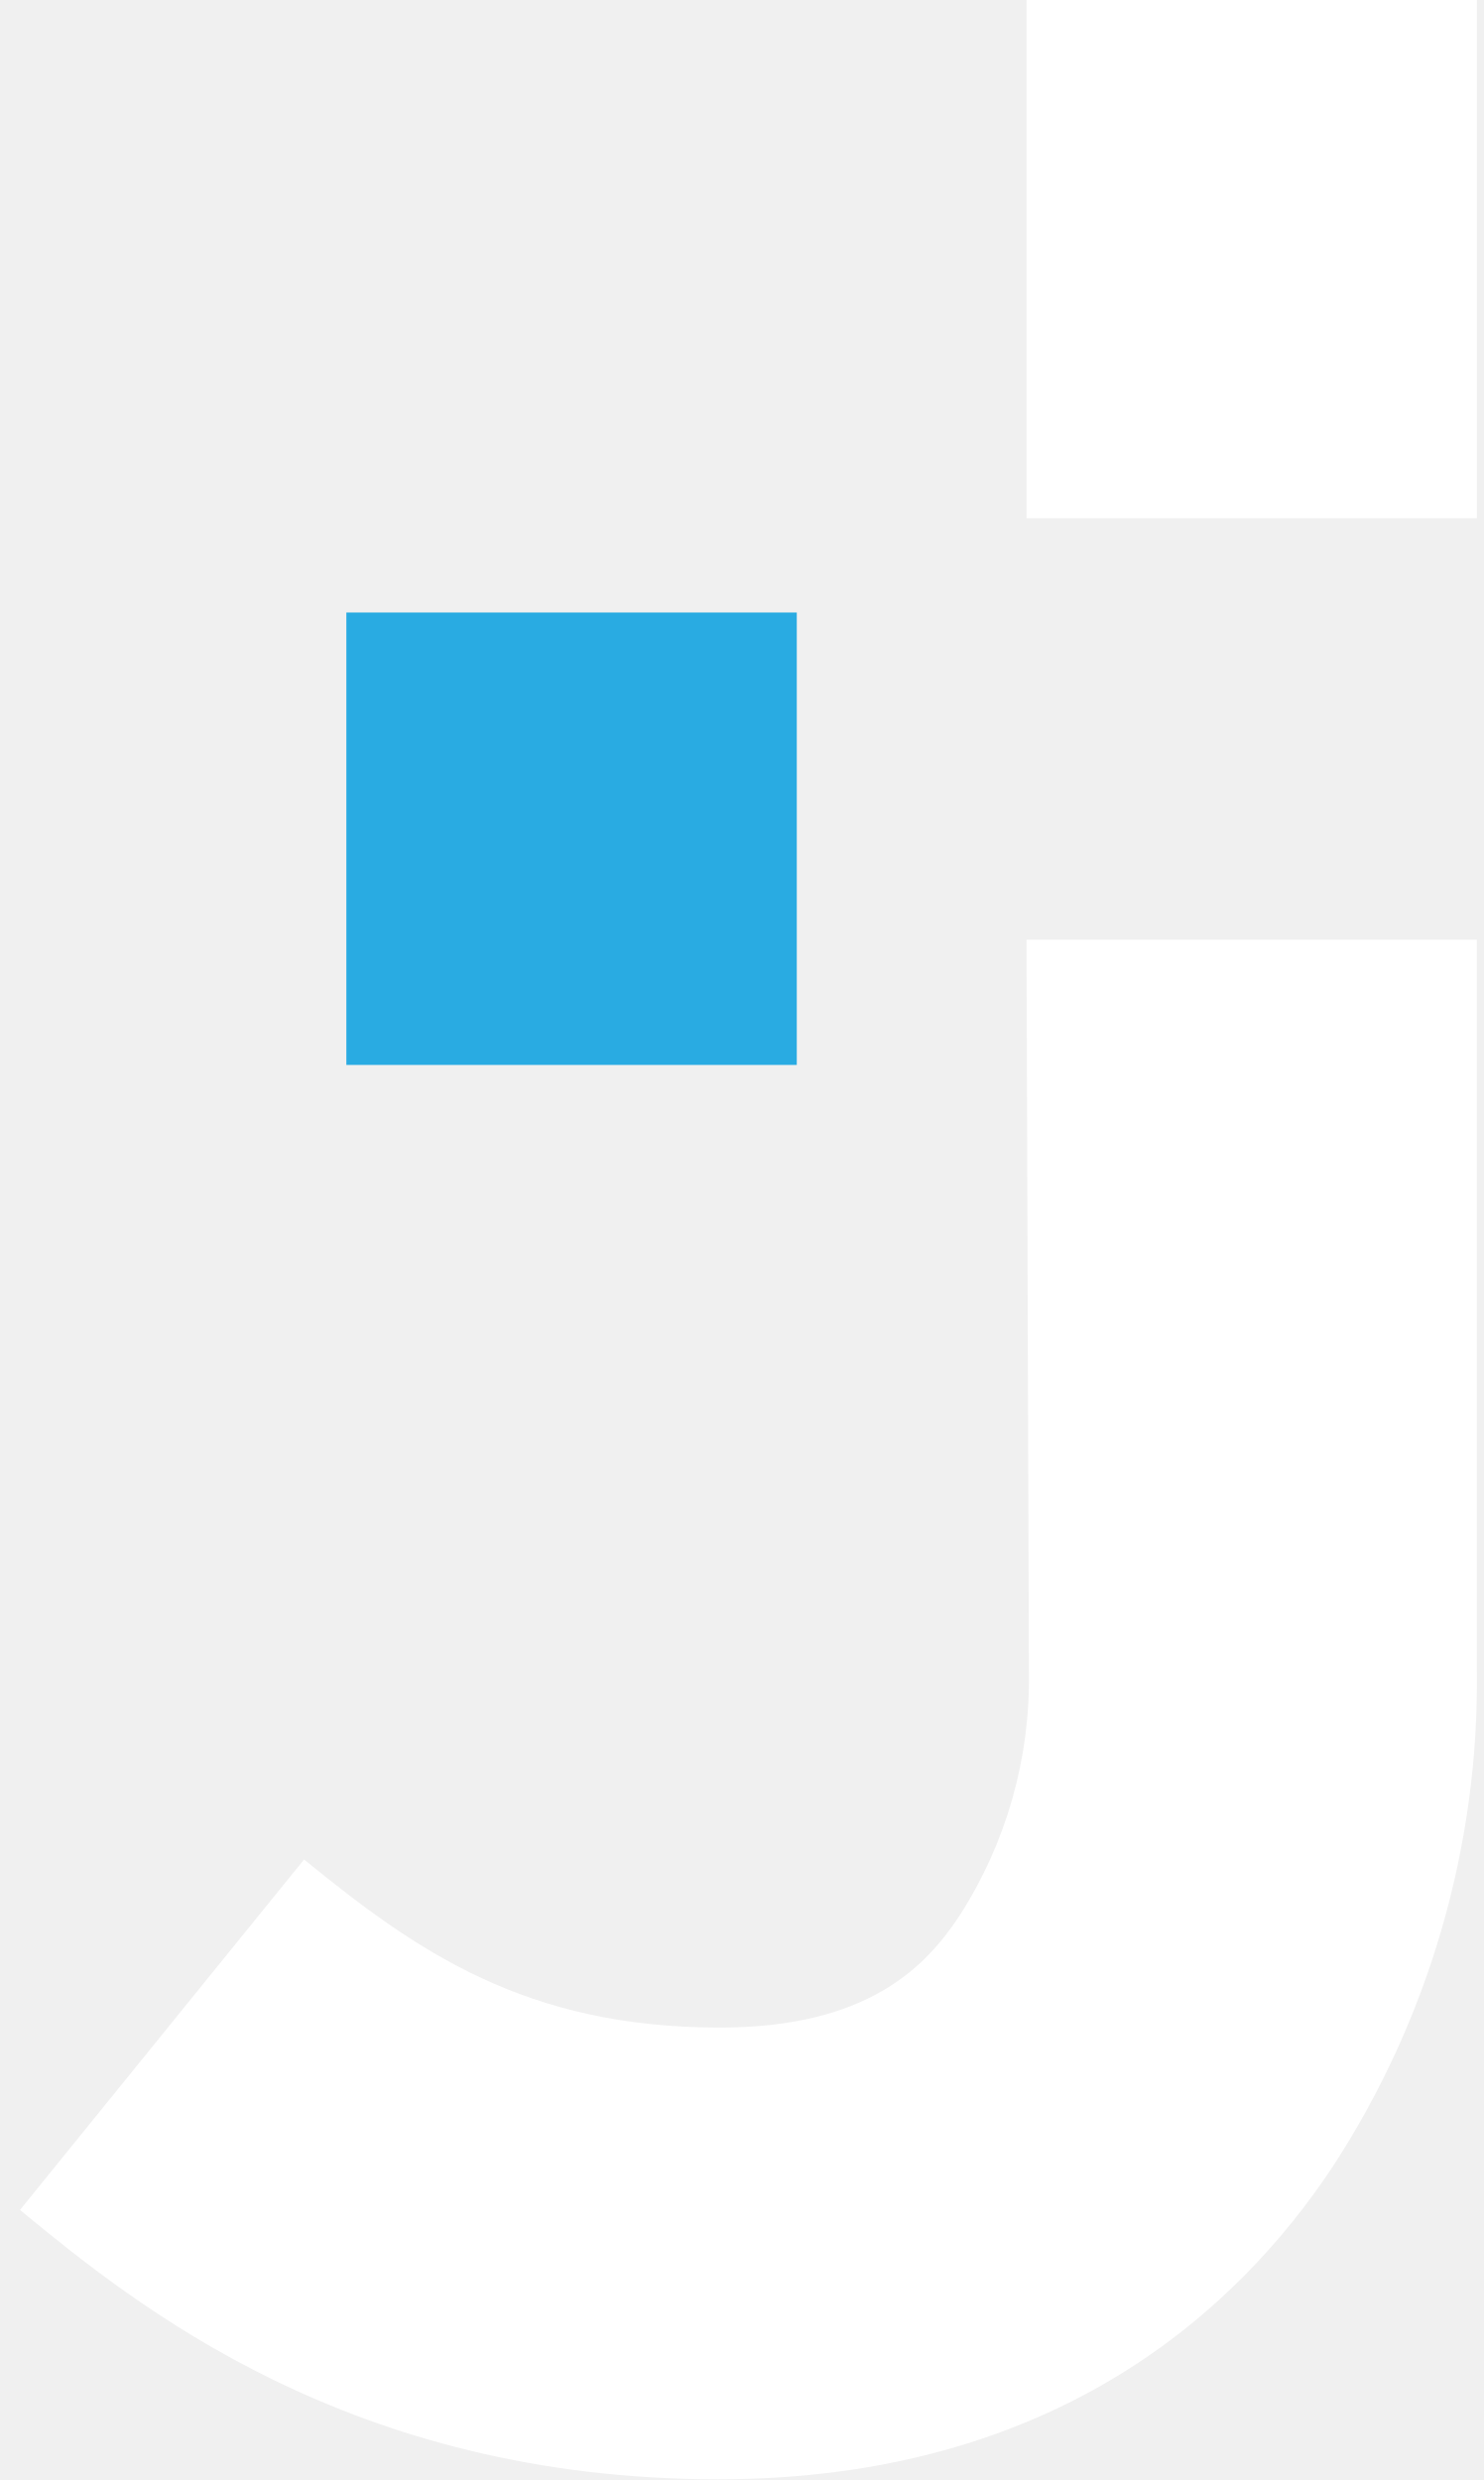
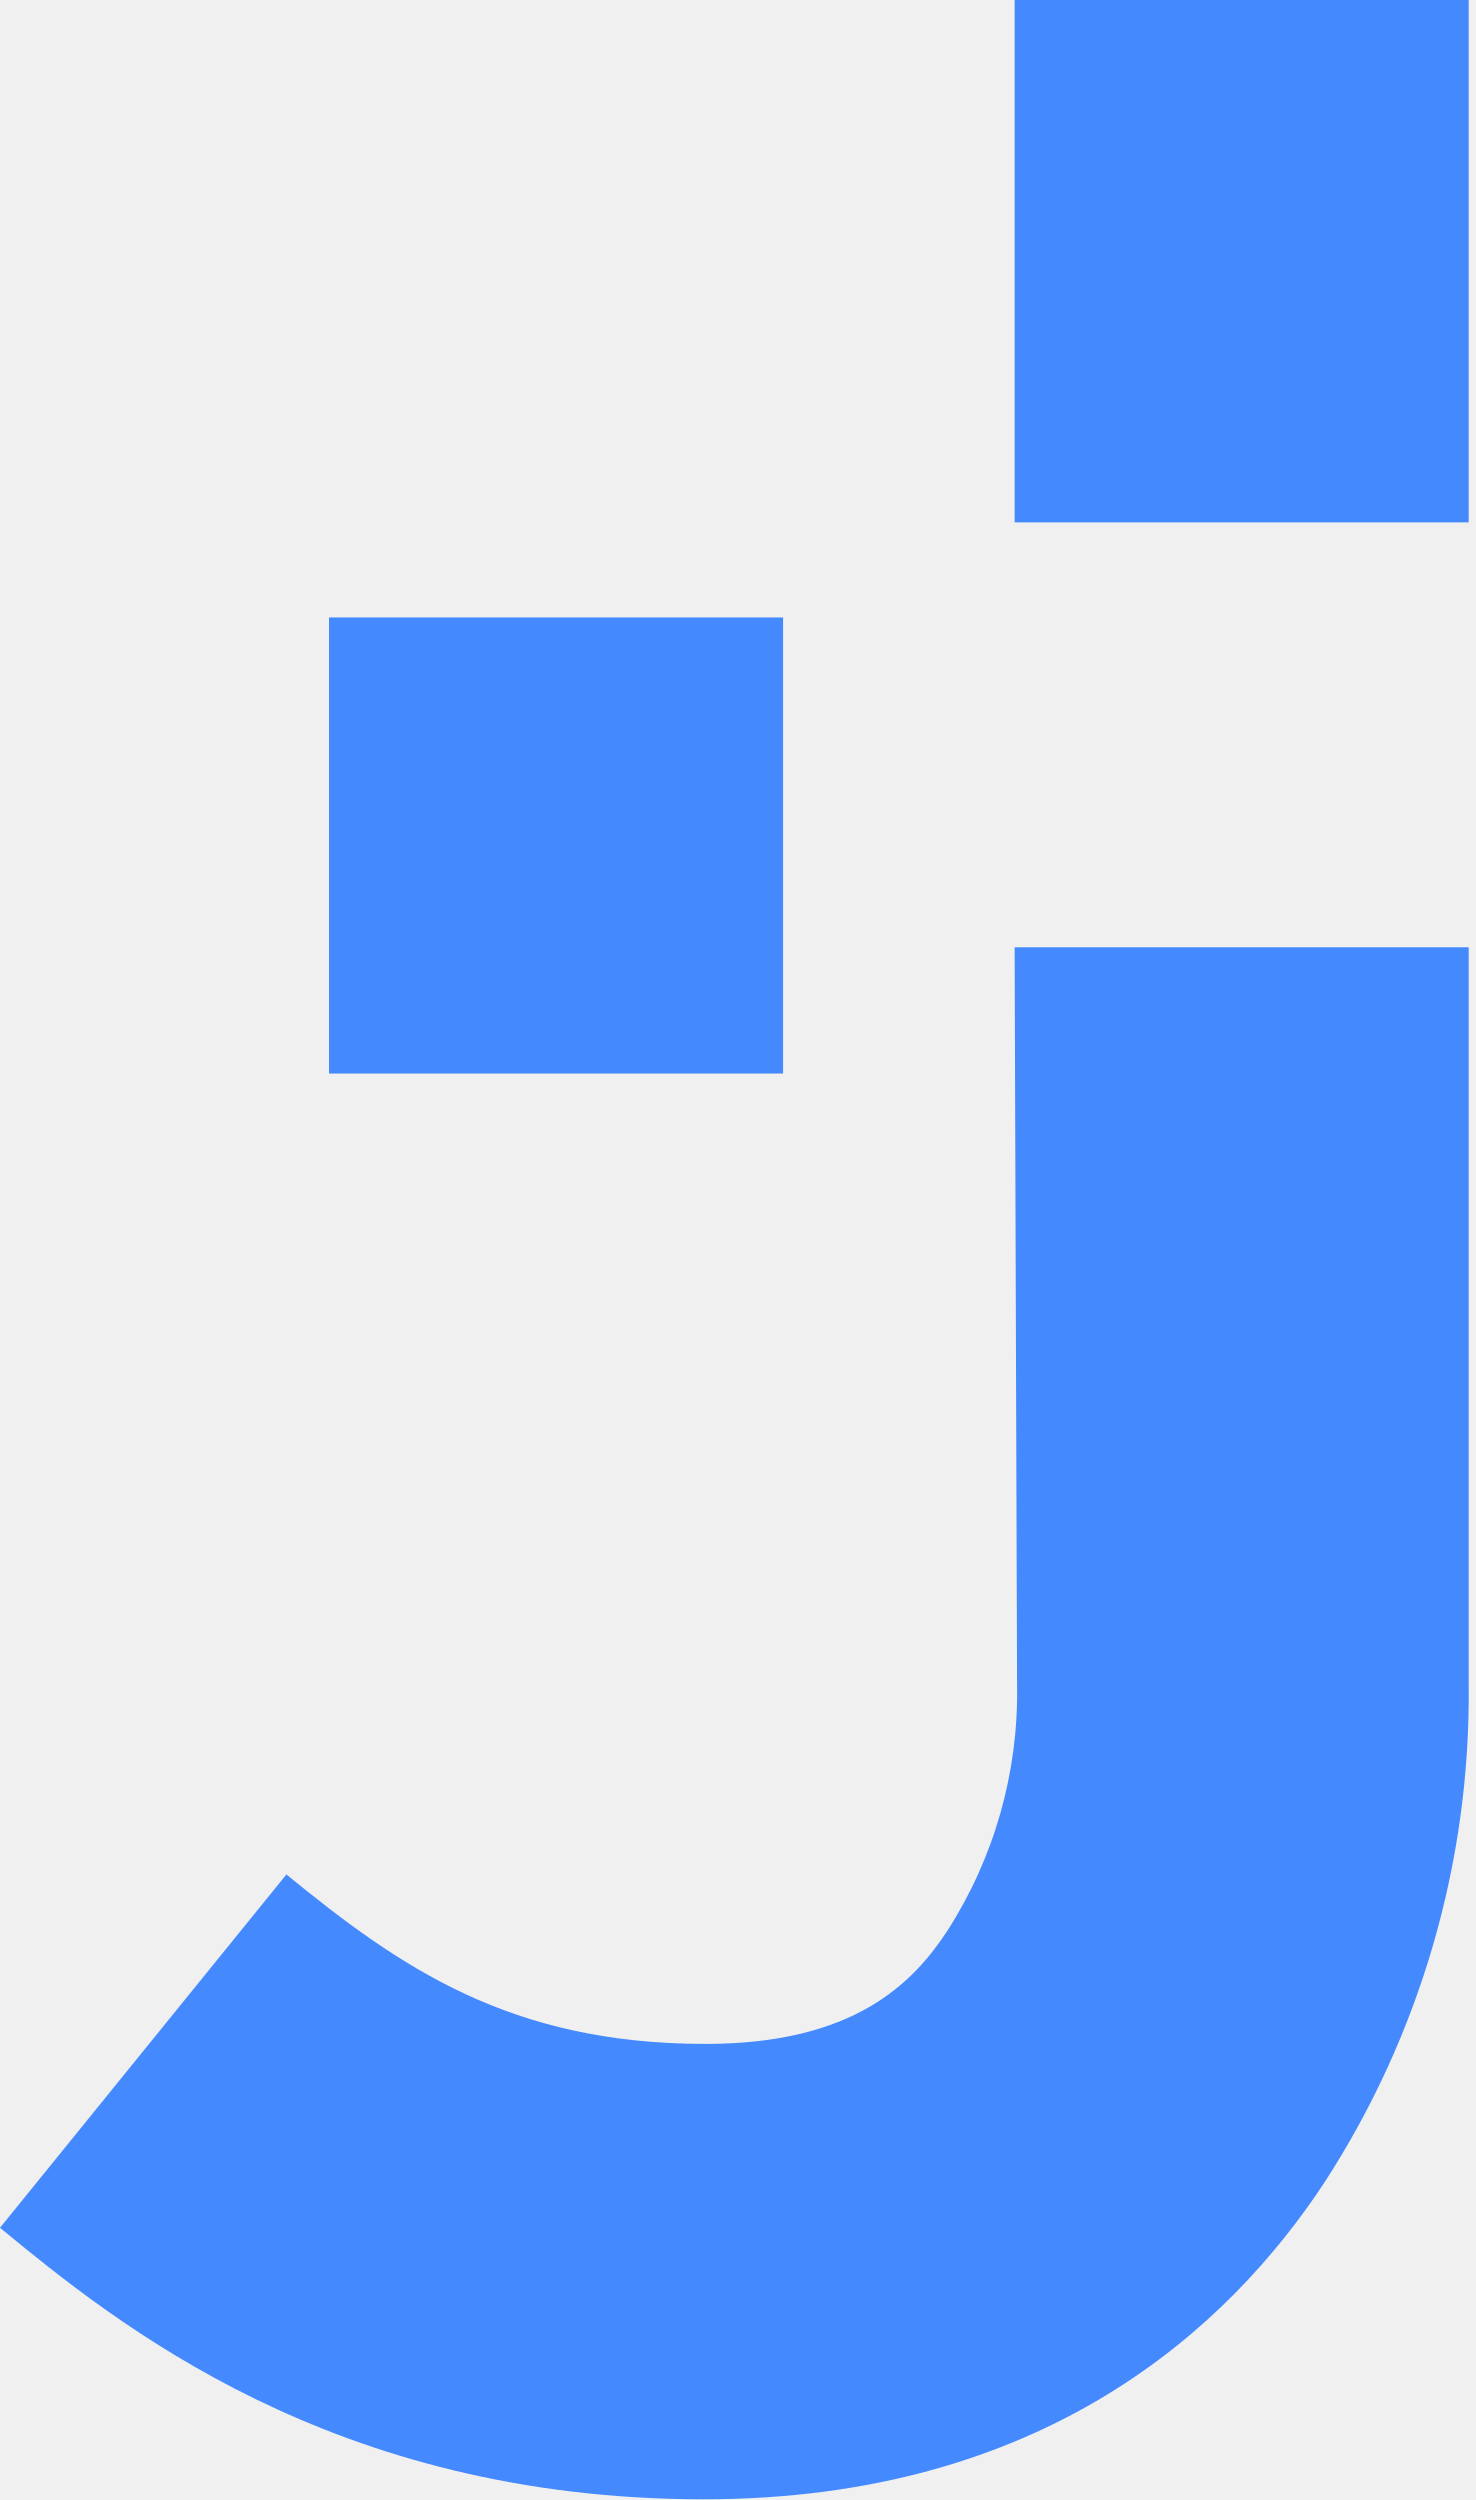
- <svg xmlns="http://www.w3.org/2000/svg" width="73" height="122" viewBox="0 0 73 122" fill="none">
-   <path d="M72.655 0H50.497V25.492H72.655V0Z" fill="white" />
-   <path d="M50.497 46.225H72.655V82.178C72.756 90.829 70.294 99.315 65.582 106.557C60.928 113.594 51.946 121.966 35.328 121.966C17.226 121.966 6.676 113.406 0.983 108.715L14.959 91.474C20.516 96.011 25.868 99.743 35.413 99.743C42.64 99.743 45.52 96.799 47.208 94.231C49.502 90.664 50.688 86.492 50.617 82.246L50.497 46.225Z" fill="white" />
-   <path d="M39.197 30.132H17.039V52.388H39.197V30.132Z" fill="#29ABE2" />
+ <svg xmlns="http://www.w3.org/2000/svg" width="72" height="122" viewBox="0 0 72 122" fill="none">
+   <path d="M71.672 0H49.514V25.492H71.672V0Z" fill="#4589FF" />
+   <path d="M49.514 46.225H71.672V82.178C71.773 90.829 69.311 99.315 64.599 106.557C59.946 113.594 50.963 121.966 34.345 121.966C16.243 121.966 5.693 113.406 0 108.715L13.976 91.474C19.533 96.011 24.885 99.743 34.43 99.743C41.657 99.743 44.537 96.799 46.225 94.231C48.519 90.664 49.705 86.492 49.633 82.246L49.514 46.225Z" fill="#4589FF" />
+   <path d="M38.214 30.132H16.056V52.388H38.214V30.132Z" fill="#4589FF" />
</svg>
